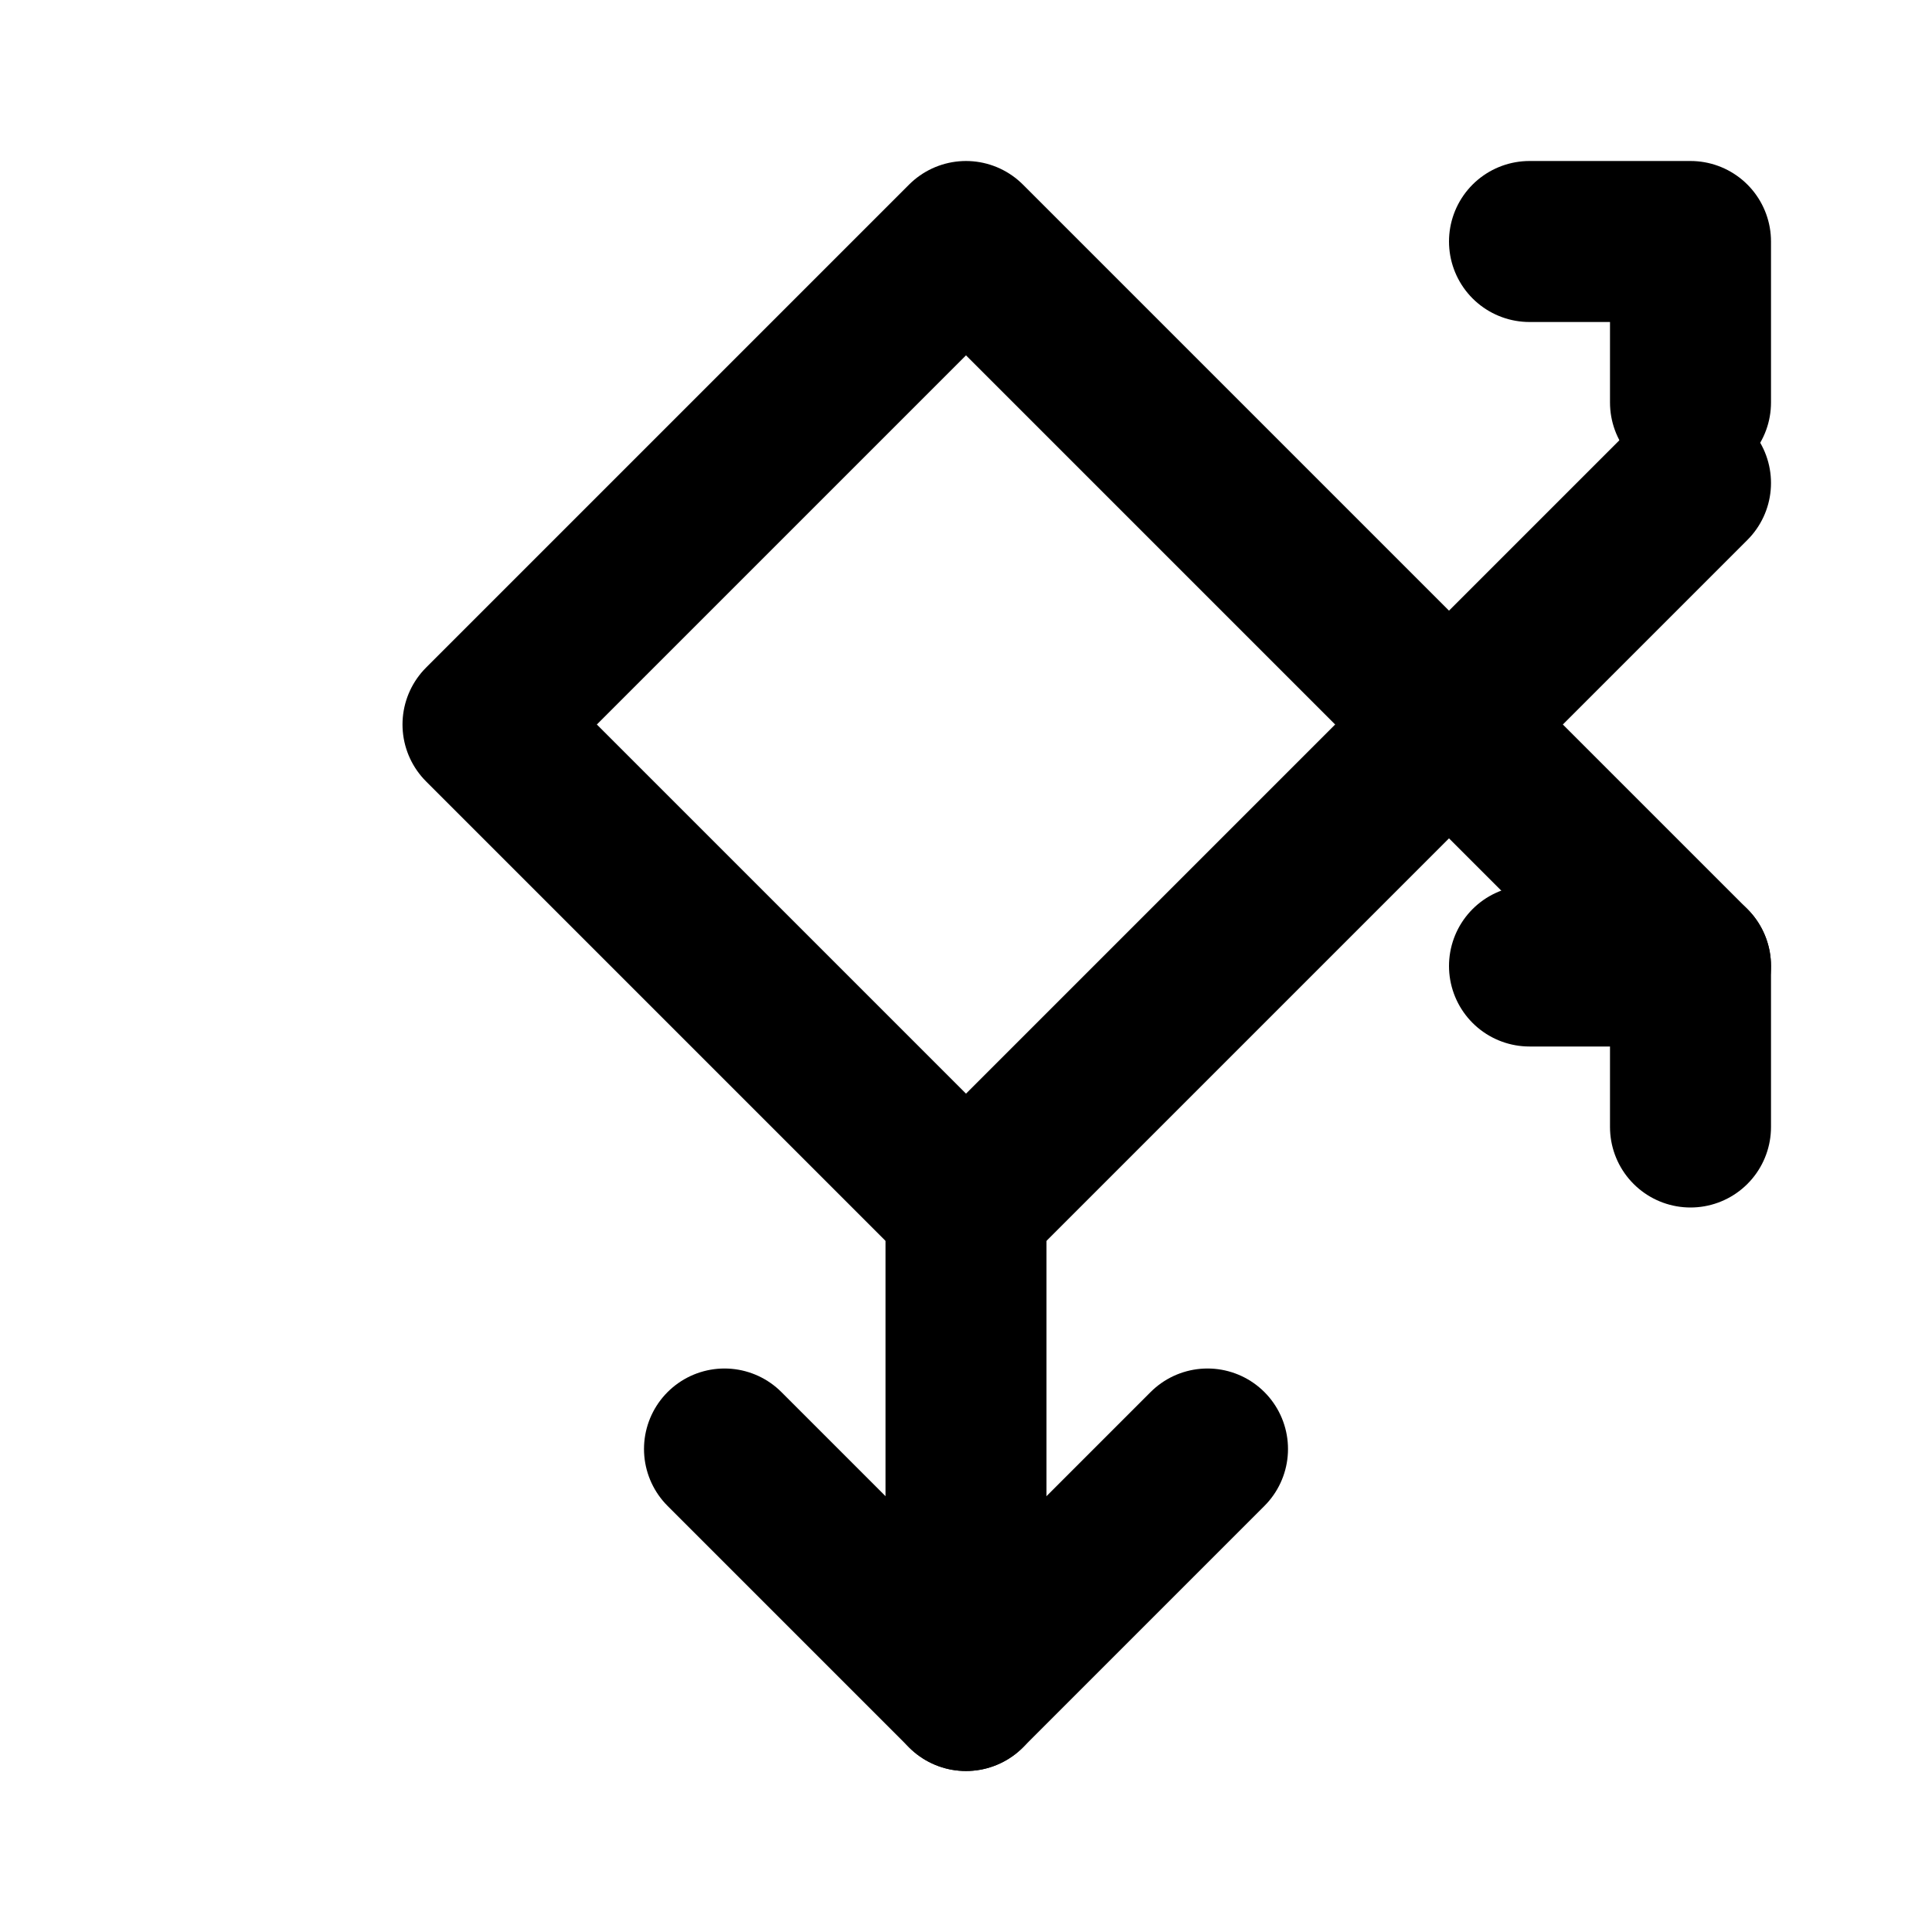
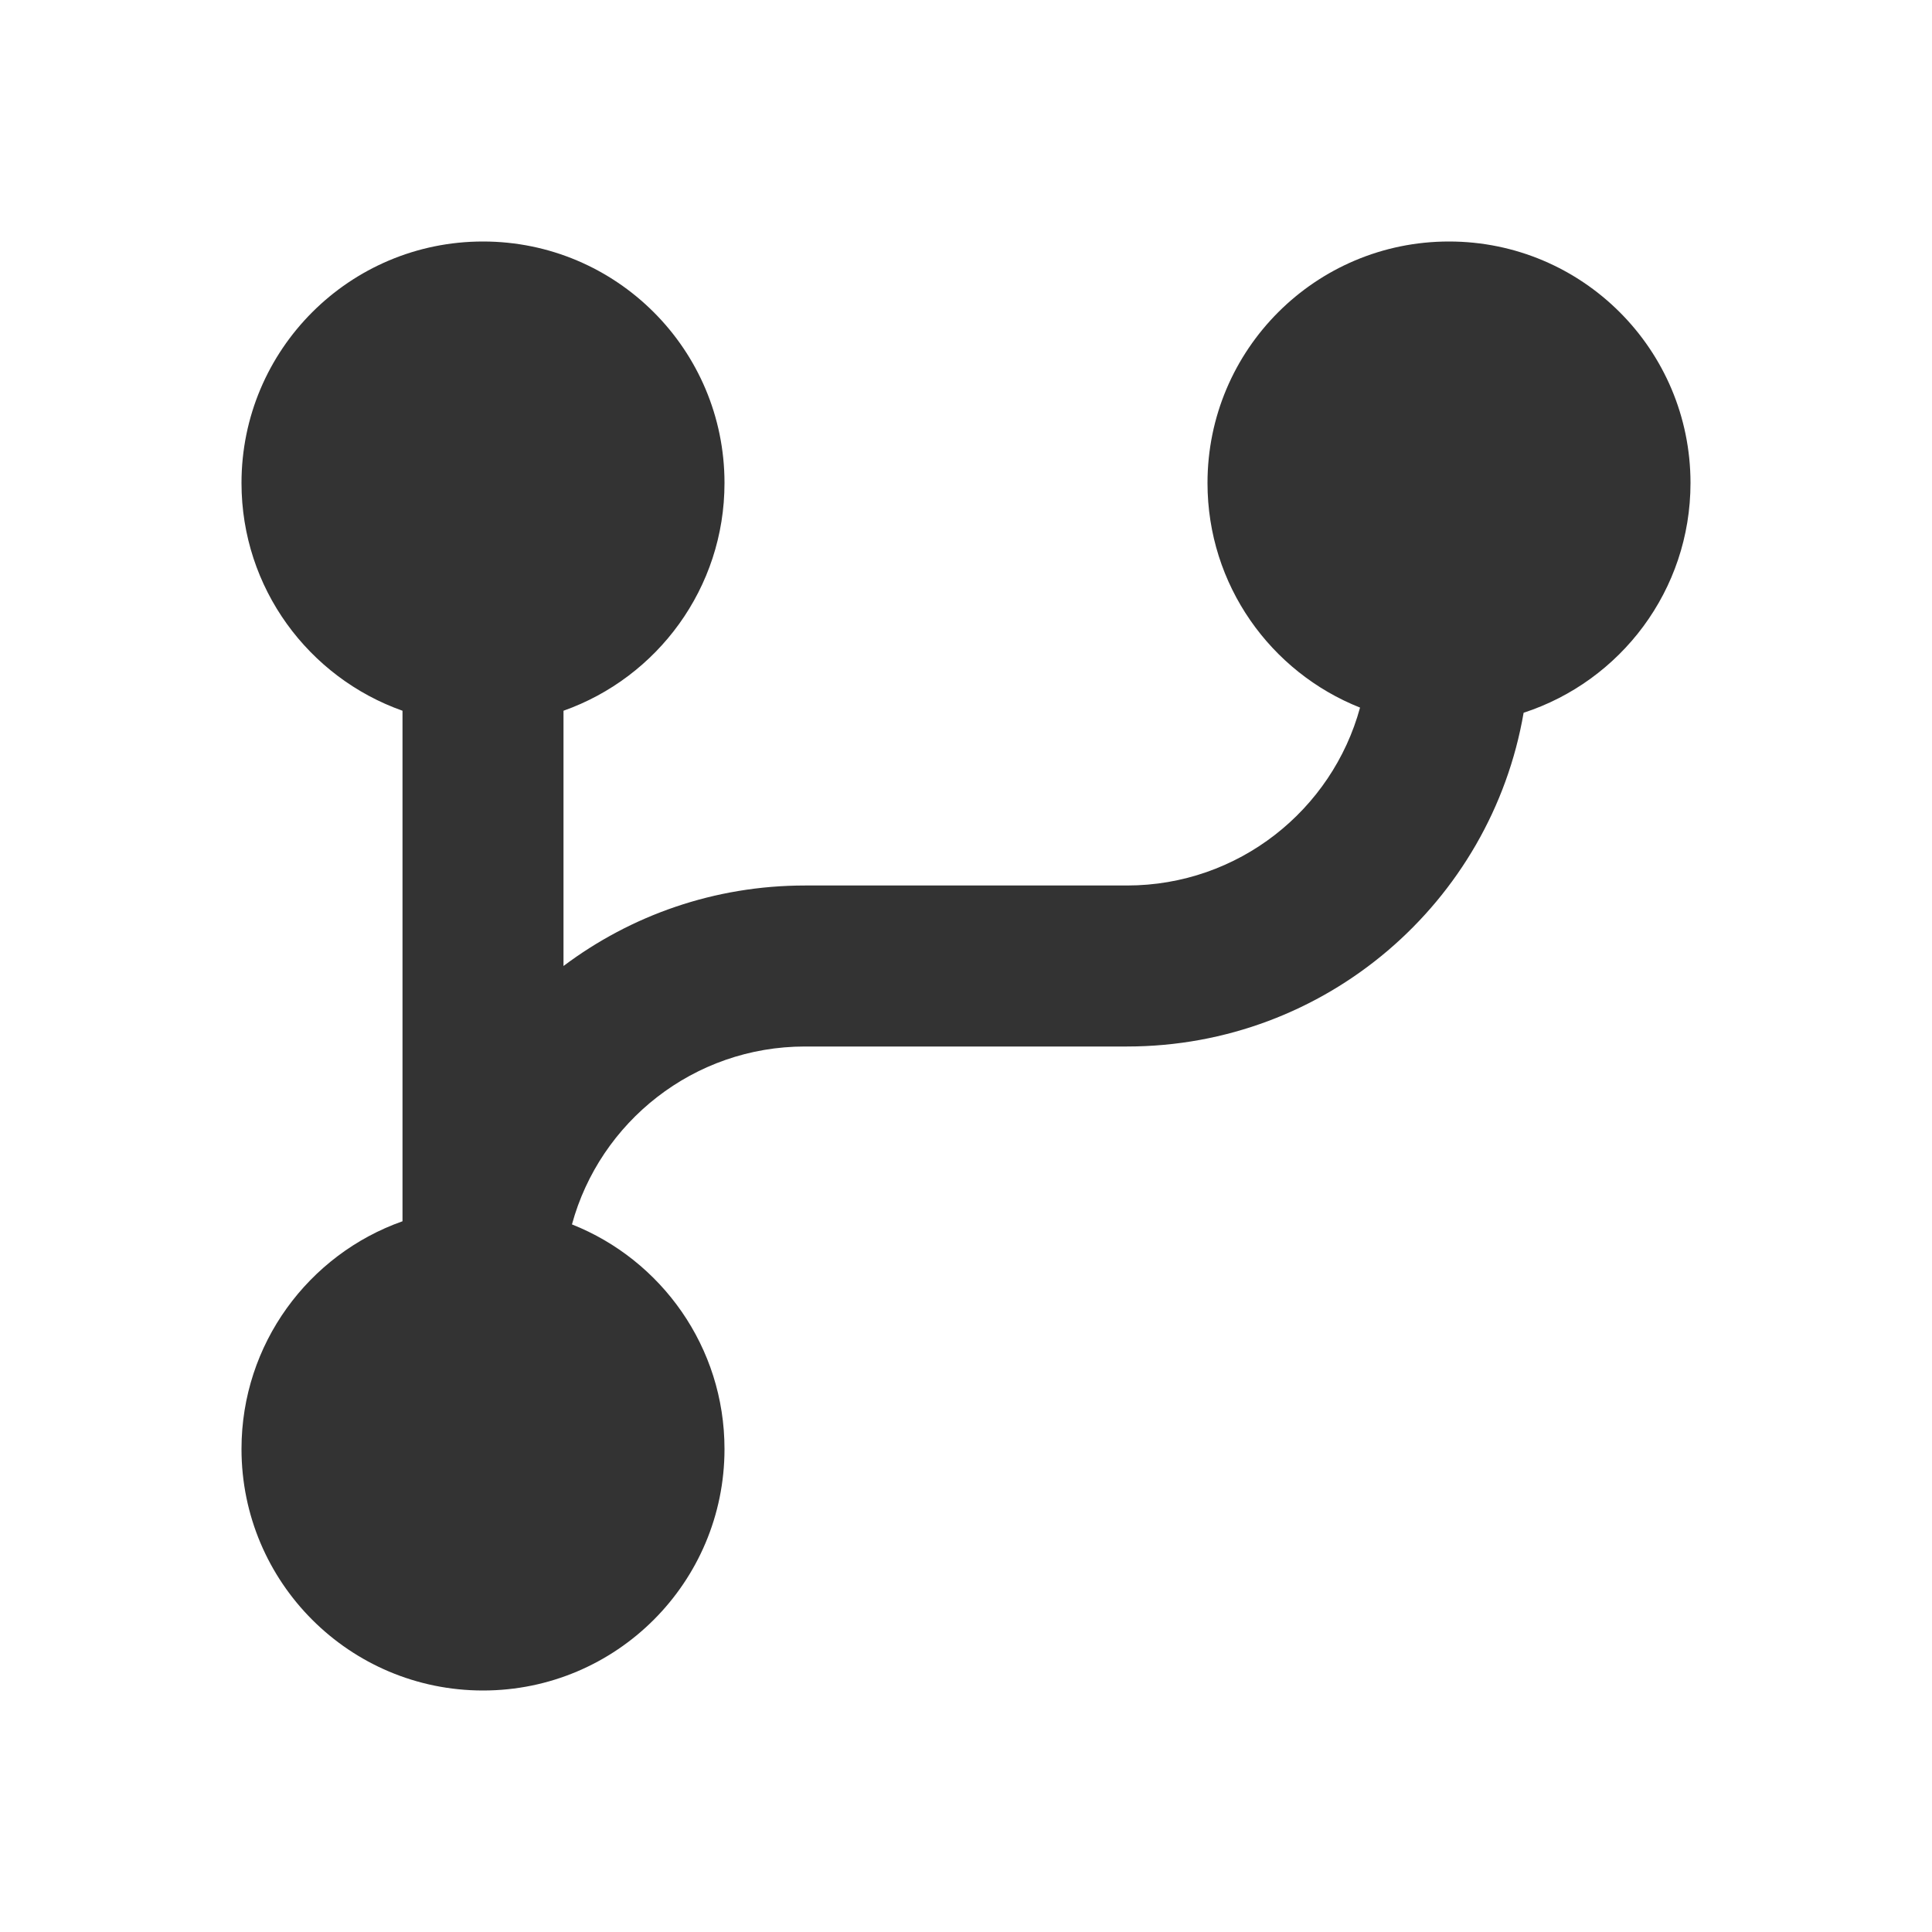
- <svg xmlns="http://www.w3.org/2000/svg" width="24" height="24" viewBox="0 0 24 24" fill="none" stroke="currentColor" stroke-width="2" stroke-linecap="round" stroke-linejoin="round">
-   <path d="M12 3l6 6l-6 6l-6 -6z" />
-   <path d="M18 9l3 -3" />
-   <path d="M19 3h2v2" />
-   <path d="M18 9l3 3" />
-   <path d="M21 14v-2h-2" />
-   <path d="M12 15l0 6" />
-   <path d="M9 18l3 3l3 -3" />
+ <svg xmlns="http://www.w3.org/2000/svg" width="24" height="24" viewBox="0 0 24 24" fill="#333333">
+   <path d="M7.105 15.21C8.215 15.65 9 16.733 9 18C9 19.657 7.657 21 6 21C4.343 21 3 19.657 3 18C3 16.694 3.835 15.582 5 15.171V8.829C3.835 8.417 3 7.306 3 6C3 4.343 4.343 3 6 3C7.657 3 9 4.343 9 6C9 7.306 8.165 8.417 7 8.829V12C7.836 11.372 8.874 11 10 11H14C15.383 11 16.548 10.063 16.895 8.79C15.785 8.35 15 7.267 15 6C15 4.343 16.343 3 18 3C19.657 3 21 4.343 21 6C21 7.333 20.13 8.463 18.927 8.854C18.522 11.209 16.47 13 14 13H10C8.617 13 7.452 13.937 7.105 15.21Z" />
</svg>
